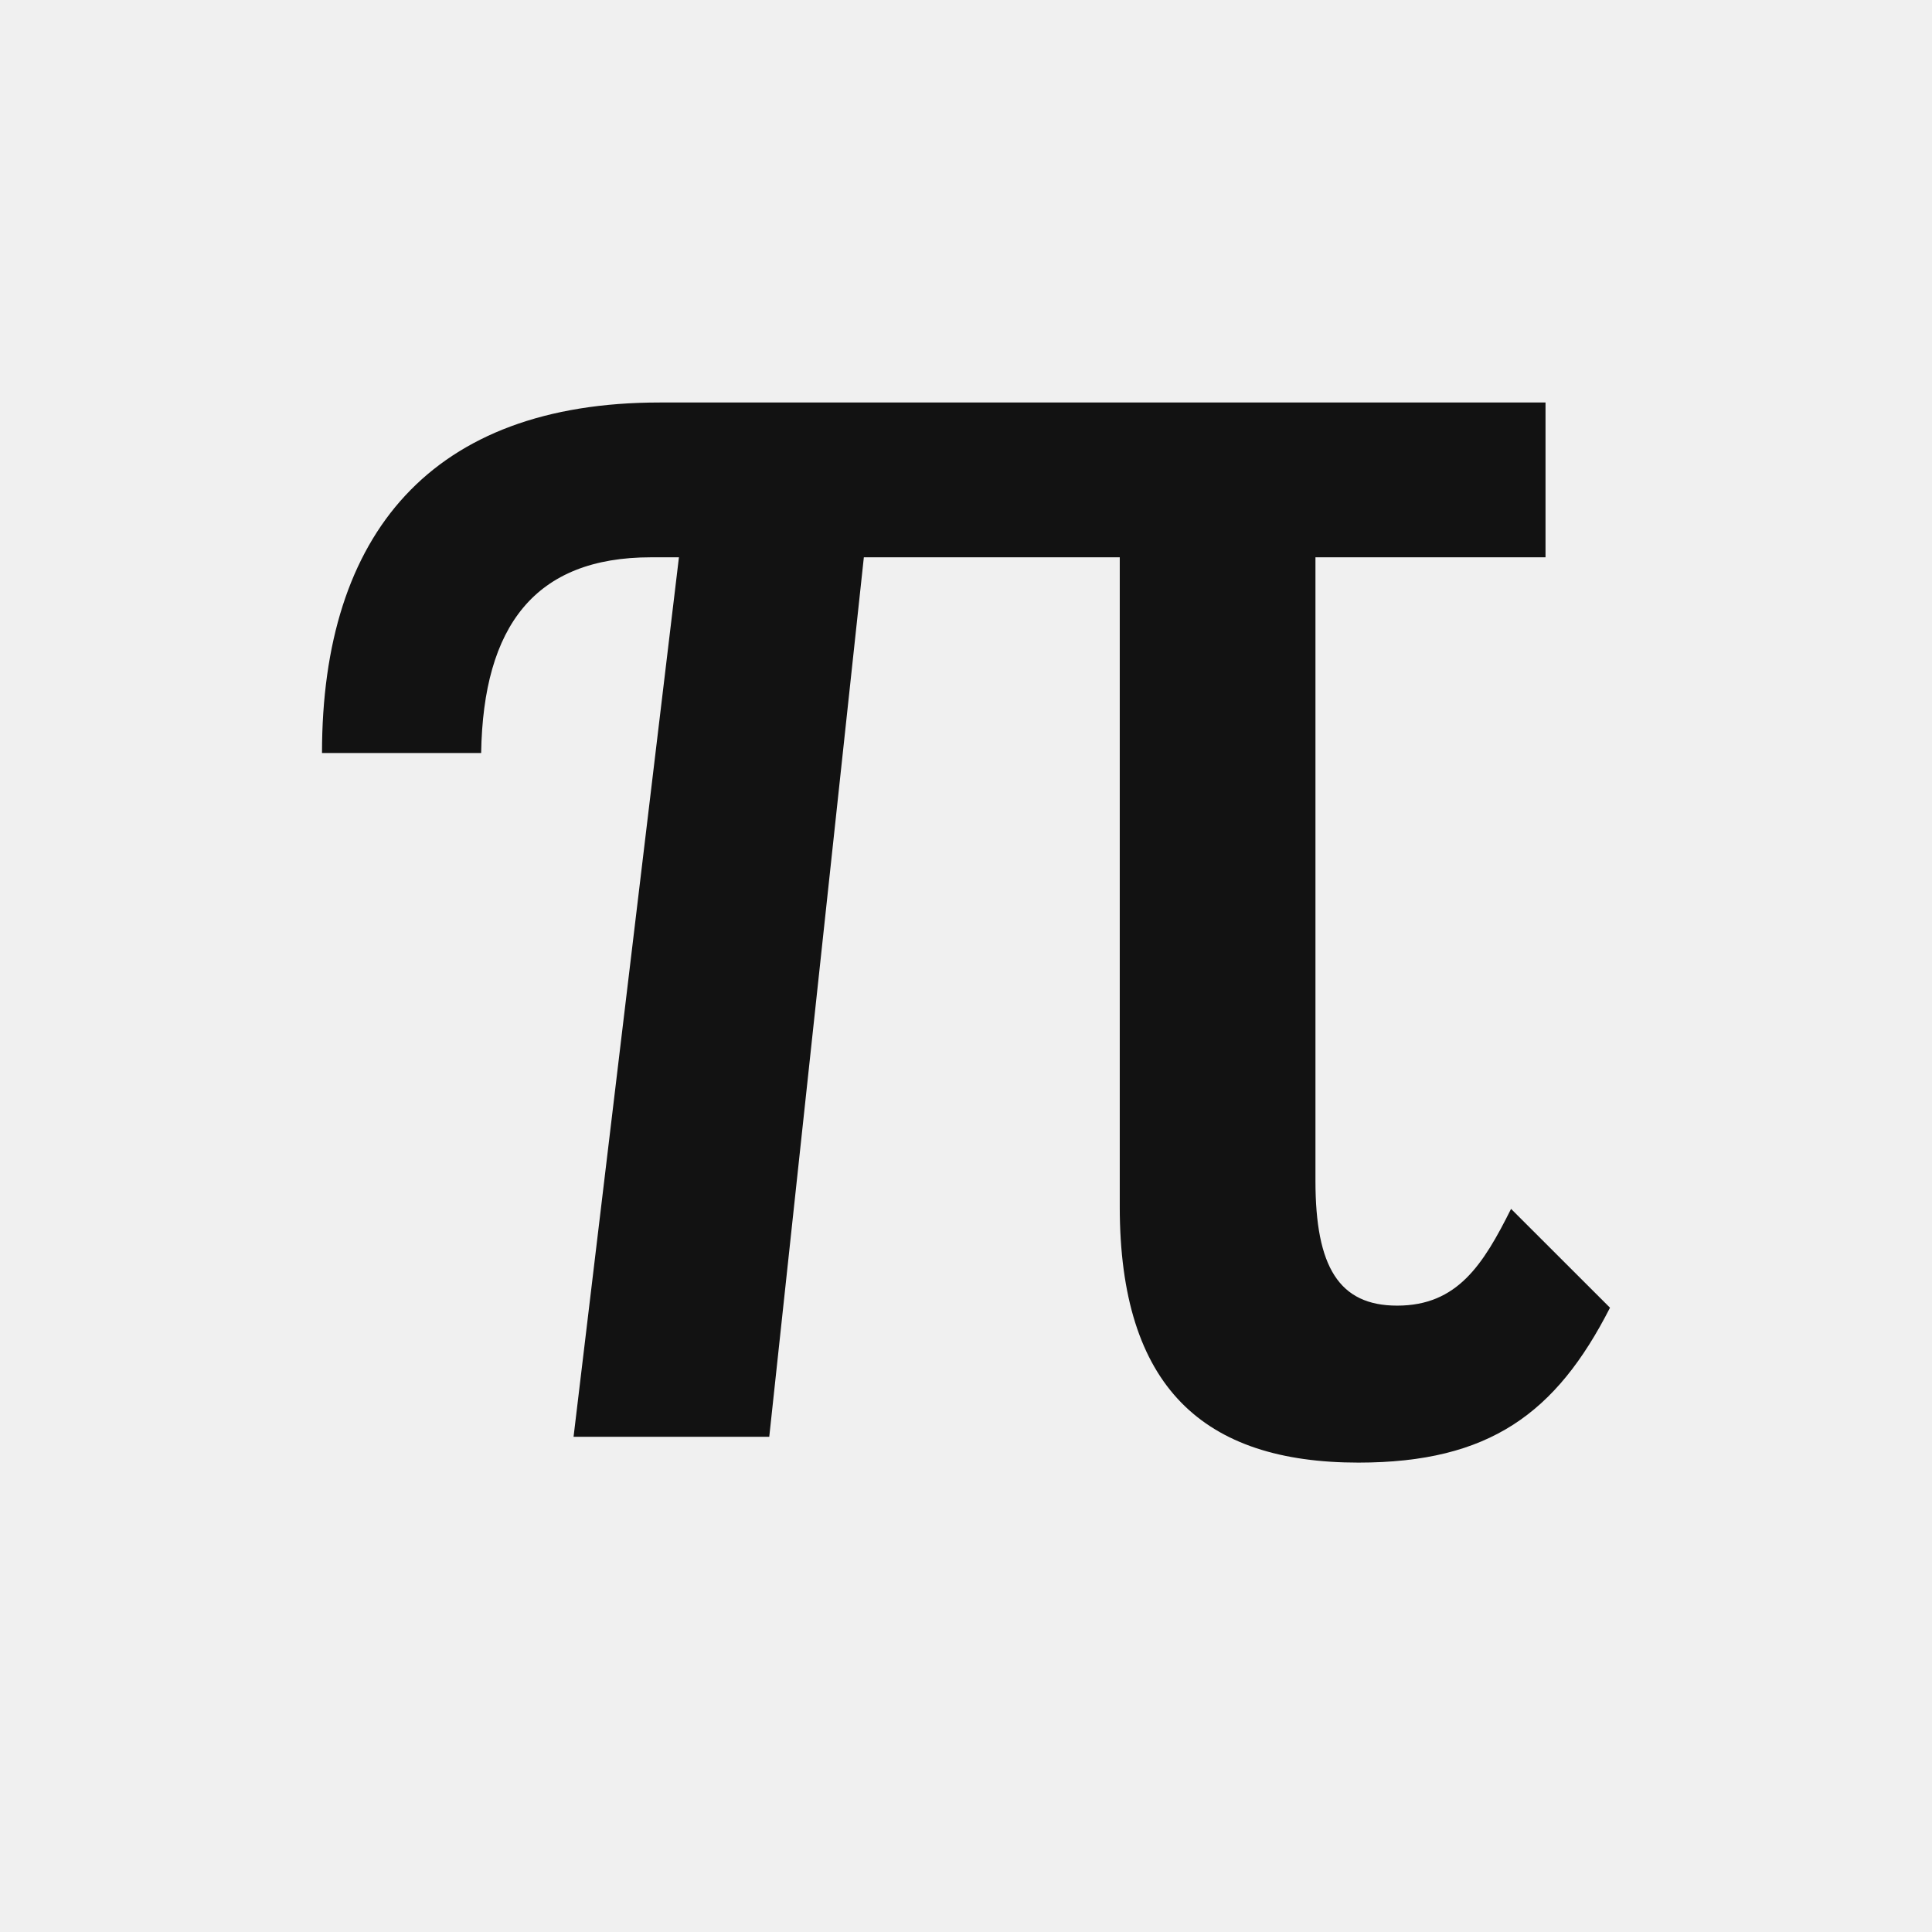
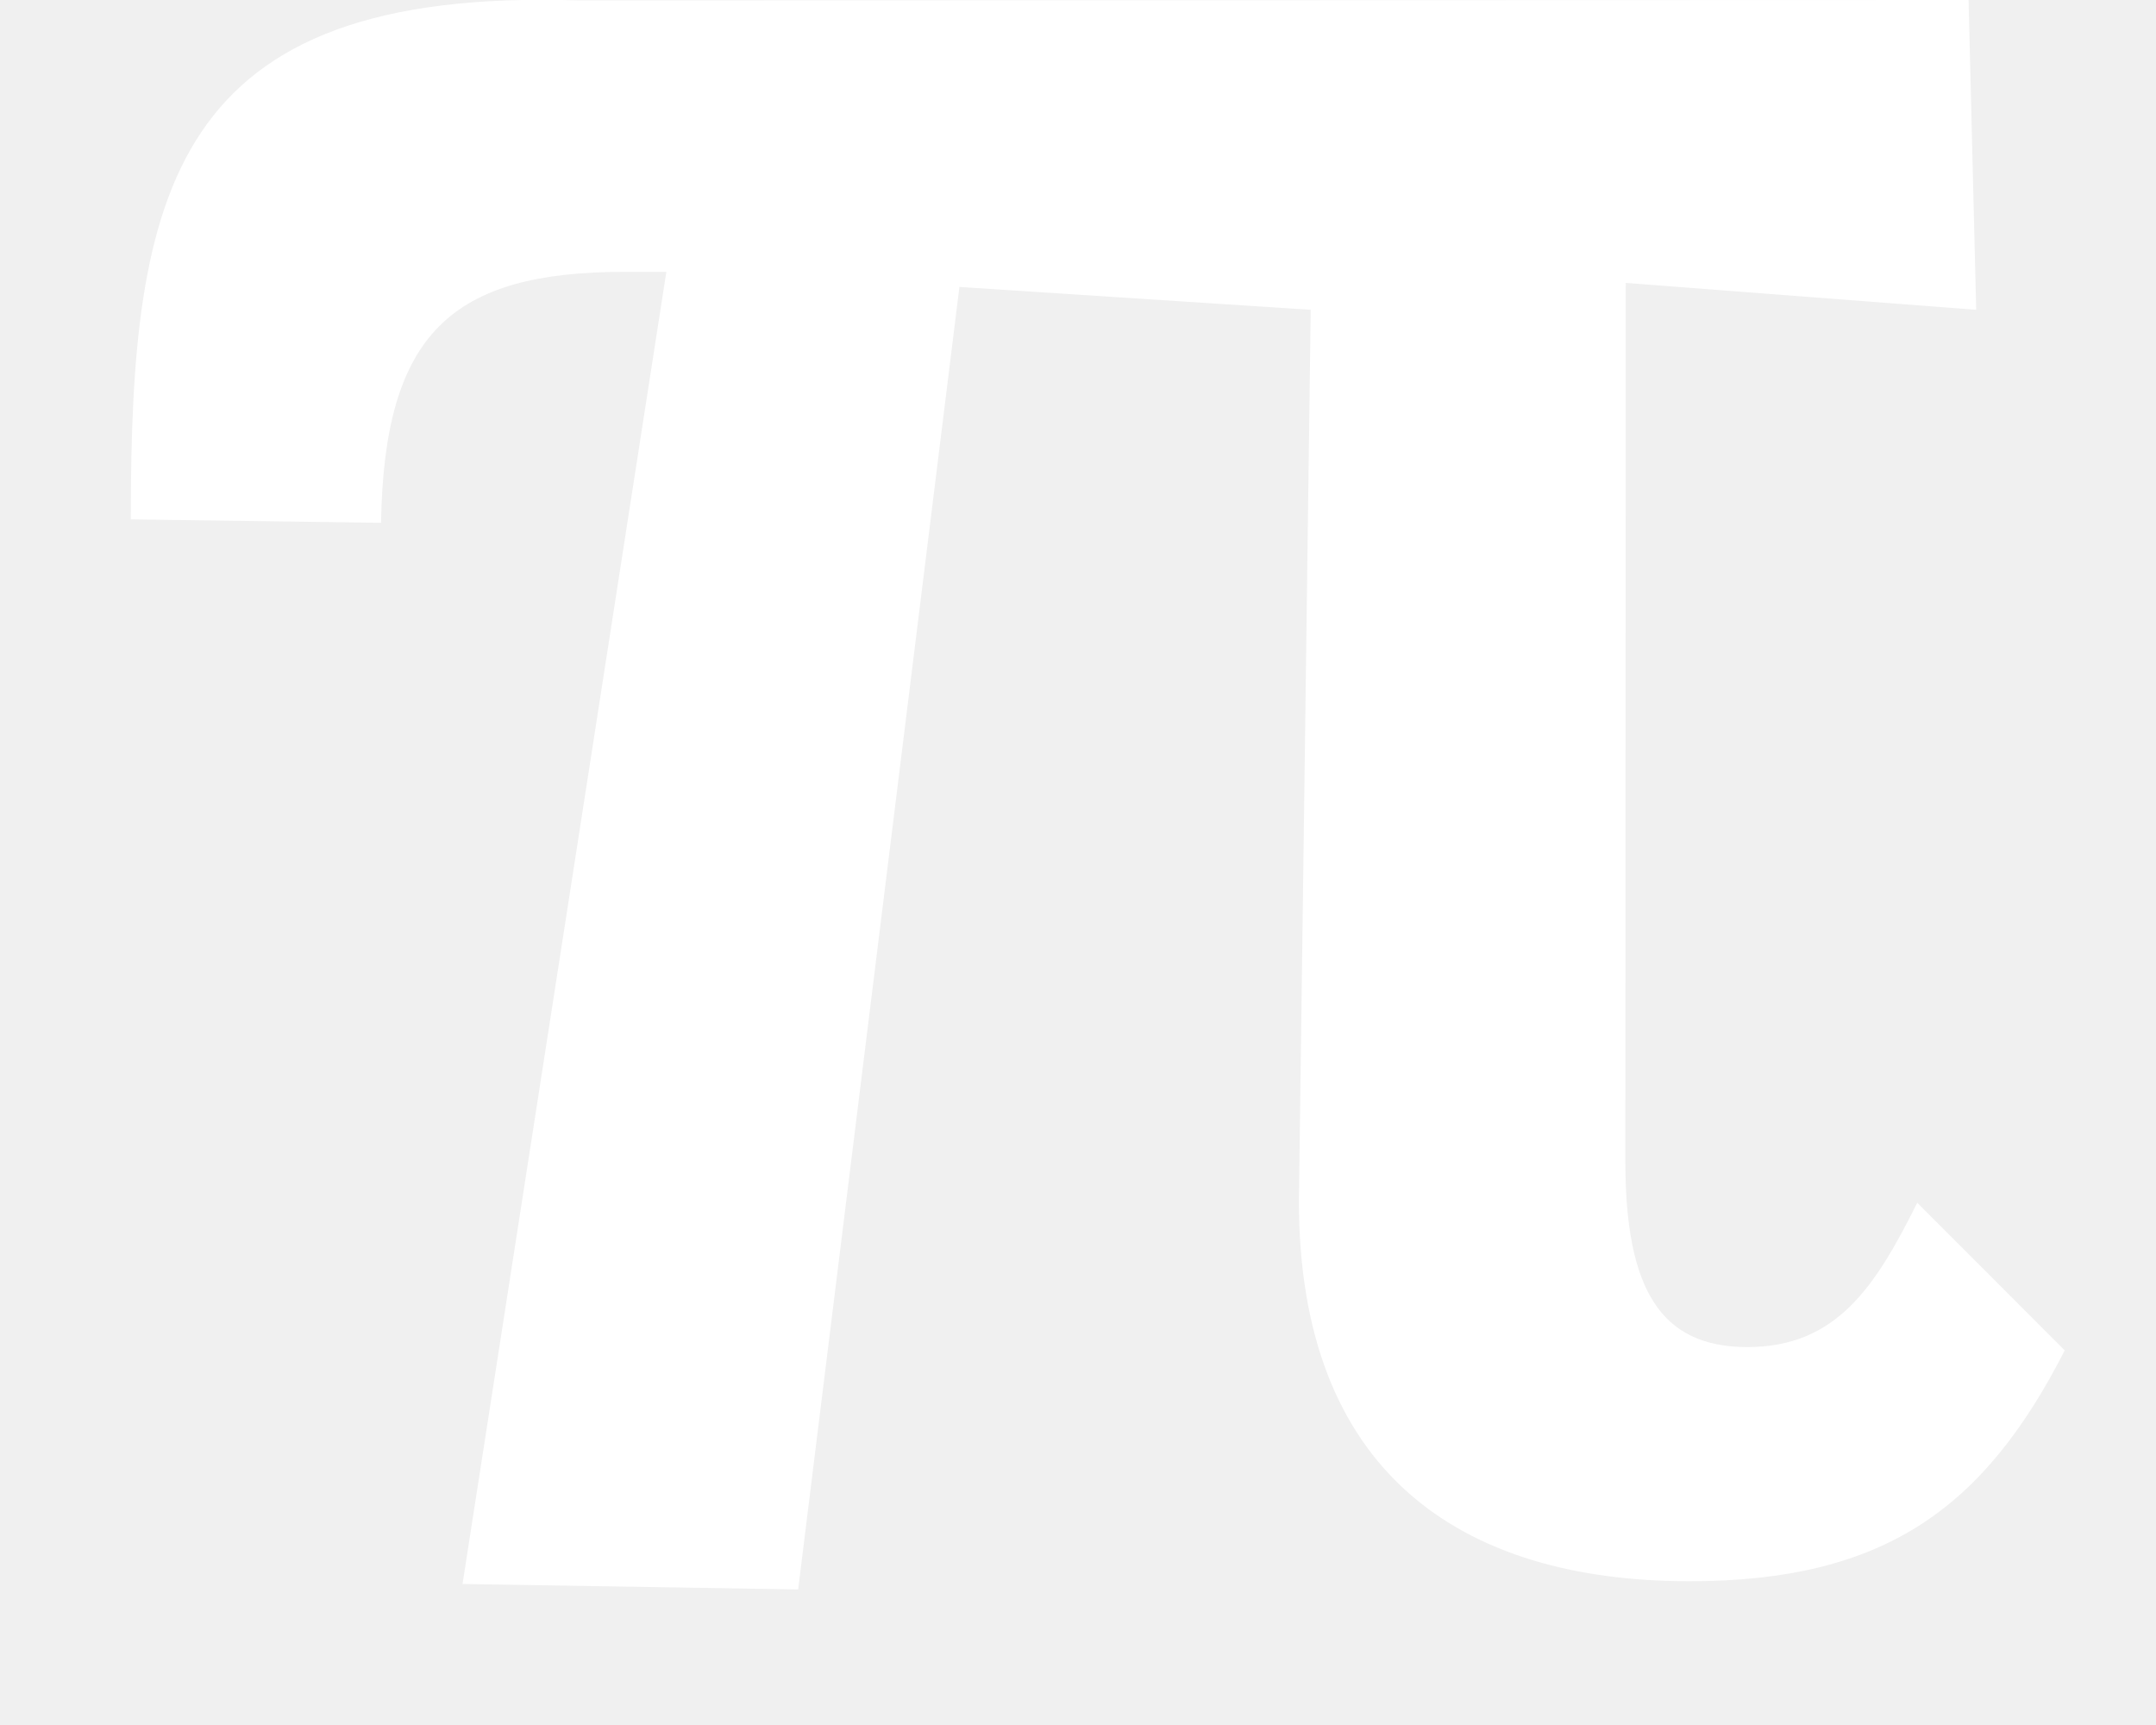
- <svg xmlns="http://www.w3.org/2000/svg" width="24px" height="24px" viewBox="0 0 24 24" version="1.1">
+ <svg xmlns="http://www.w3.org/2000/svg" width="15px" height="12px" viewBox="0 0 15 12" version="1.1">
  <defs />
  <g id="Page-1" stroke="none" stroke-width="1" fill="none" fill-rule="evenodd">
-     <g id="category-mathematics" fill="#121212">
-       <path d="M8.194,5 C5.362,5 4,6.629 4,9.354 L5.977,9.354 C6.003,7.778 6.644,6.923 8.087,6.923 L8.434,6.923 L7.125,17.848 L9.556,17.848 L10.731,6.923 L13.91,6.923 L13.91,14.99 C13.91,17.234 14.952,18.169 16.875,18.169 C18.504,18.169 19.332,17.554 20,16.245 L18.771,15.017 C18.424,15.711 18.104,16.219 17.356,16.219 C16.634,16.219 16.341,15.738 16.341,14.669 L16.341,6.923 L19.199,6.923 L19.199,5 L8.194,5 Z" id="π" />
+     <g id="category-mathematics" transform="translate(-4, -6)" fill="#FFFFFF">
+       <path d="M8.028,6.003 C5.178,5.909 4.91,7.338 4.91,9.613 L6.651,9.637 C6.673,8.32 7.141,7.891 8.346,7.891 L8.636,7.891 L7.218,17.019 L9.553,17.057 L10.675,7.996 L13.119,8.155 L13.037,14.355 C13.037,16.229 14.148,17 15.755,17 C17.116,17 17.807,16.487 18.365,15.394 L17.339,14.367 C17.049,14.947 16.781,15.371 16.156,15.371 C15.554,15.371 15.308,14.97 15.308,14.077 L15.311,7.968 L17.749,8.155 L17.696,6 L8.028,6.003 Z" id="π" />
    </g>
  </g>
</svg>
